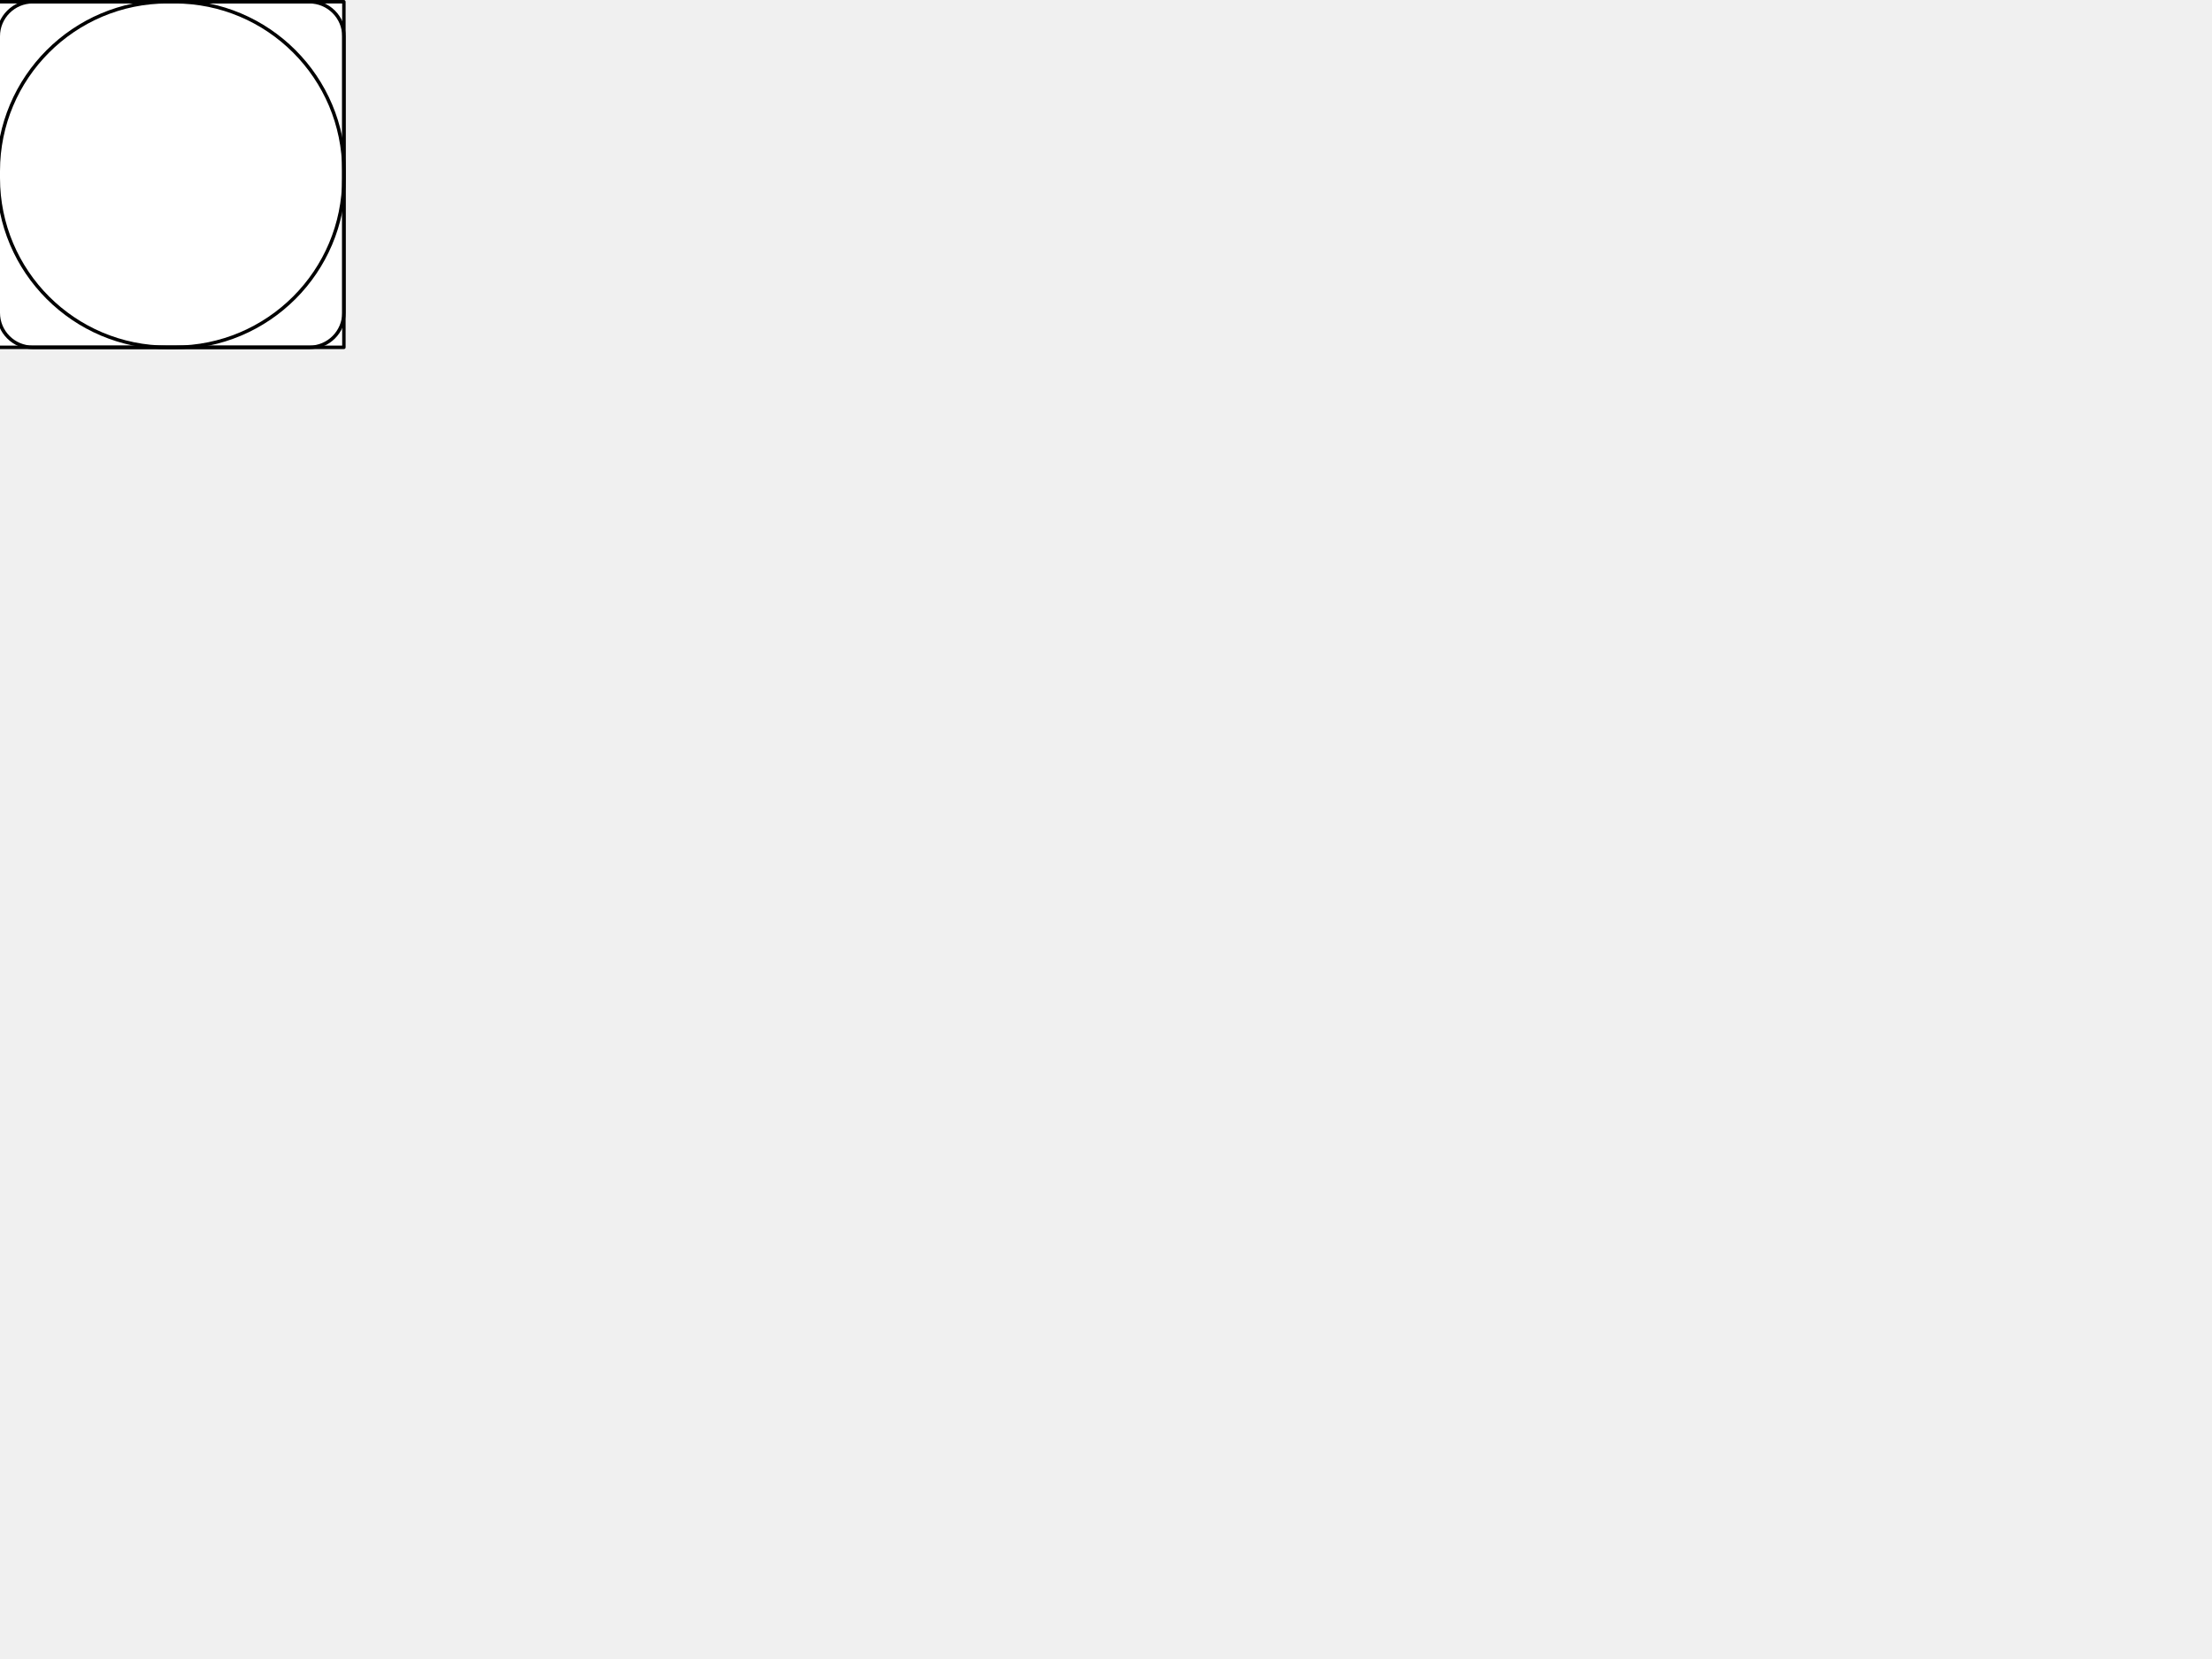
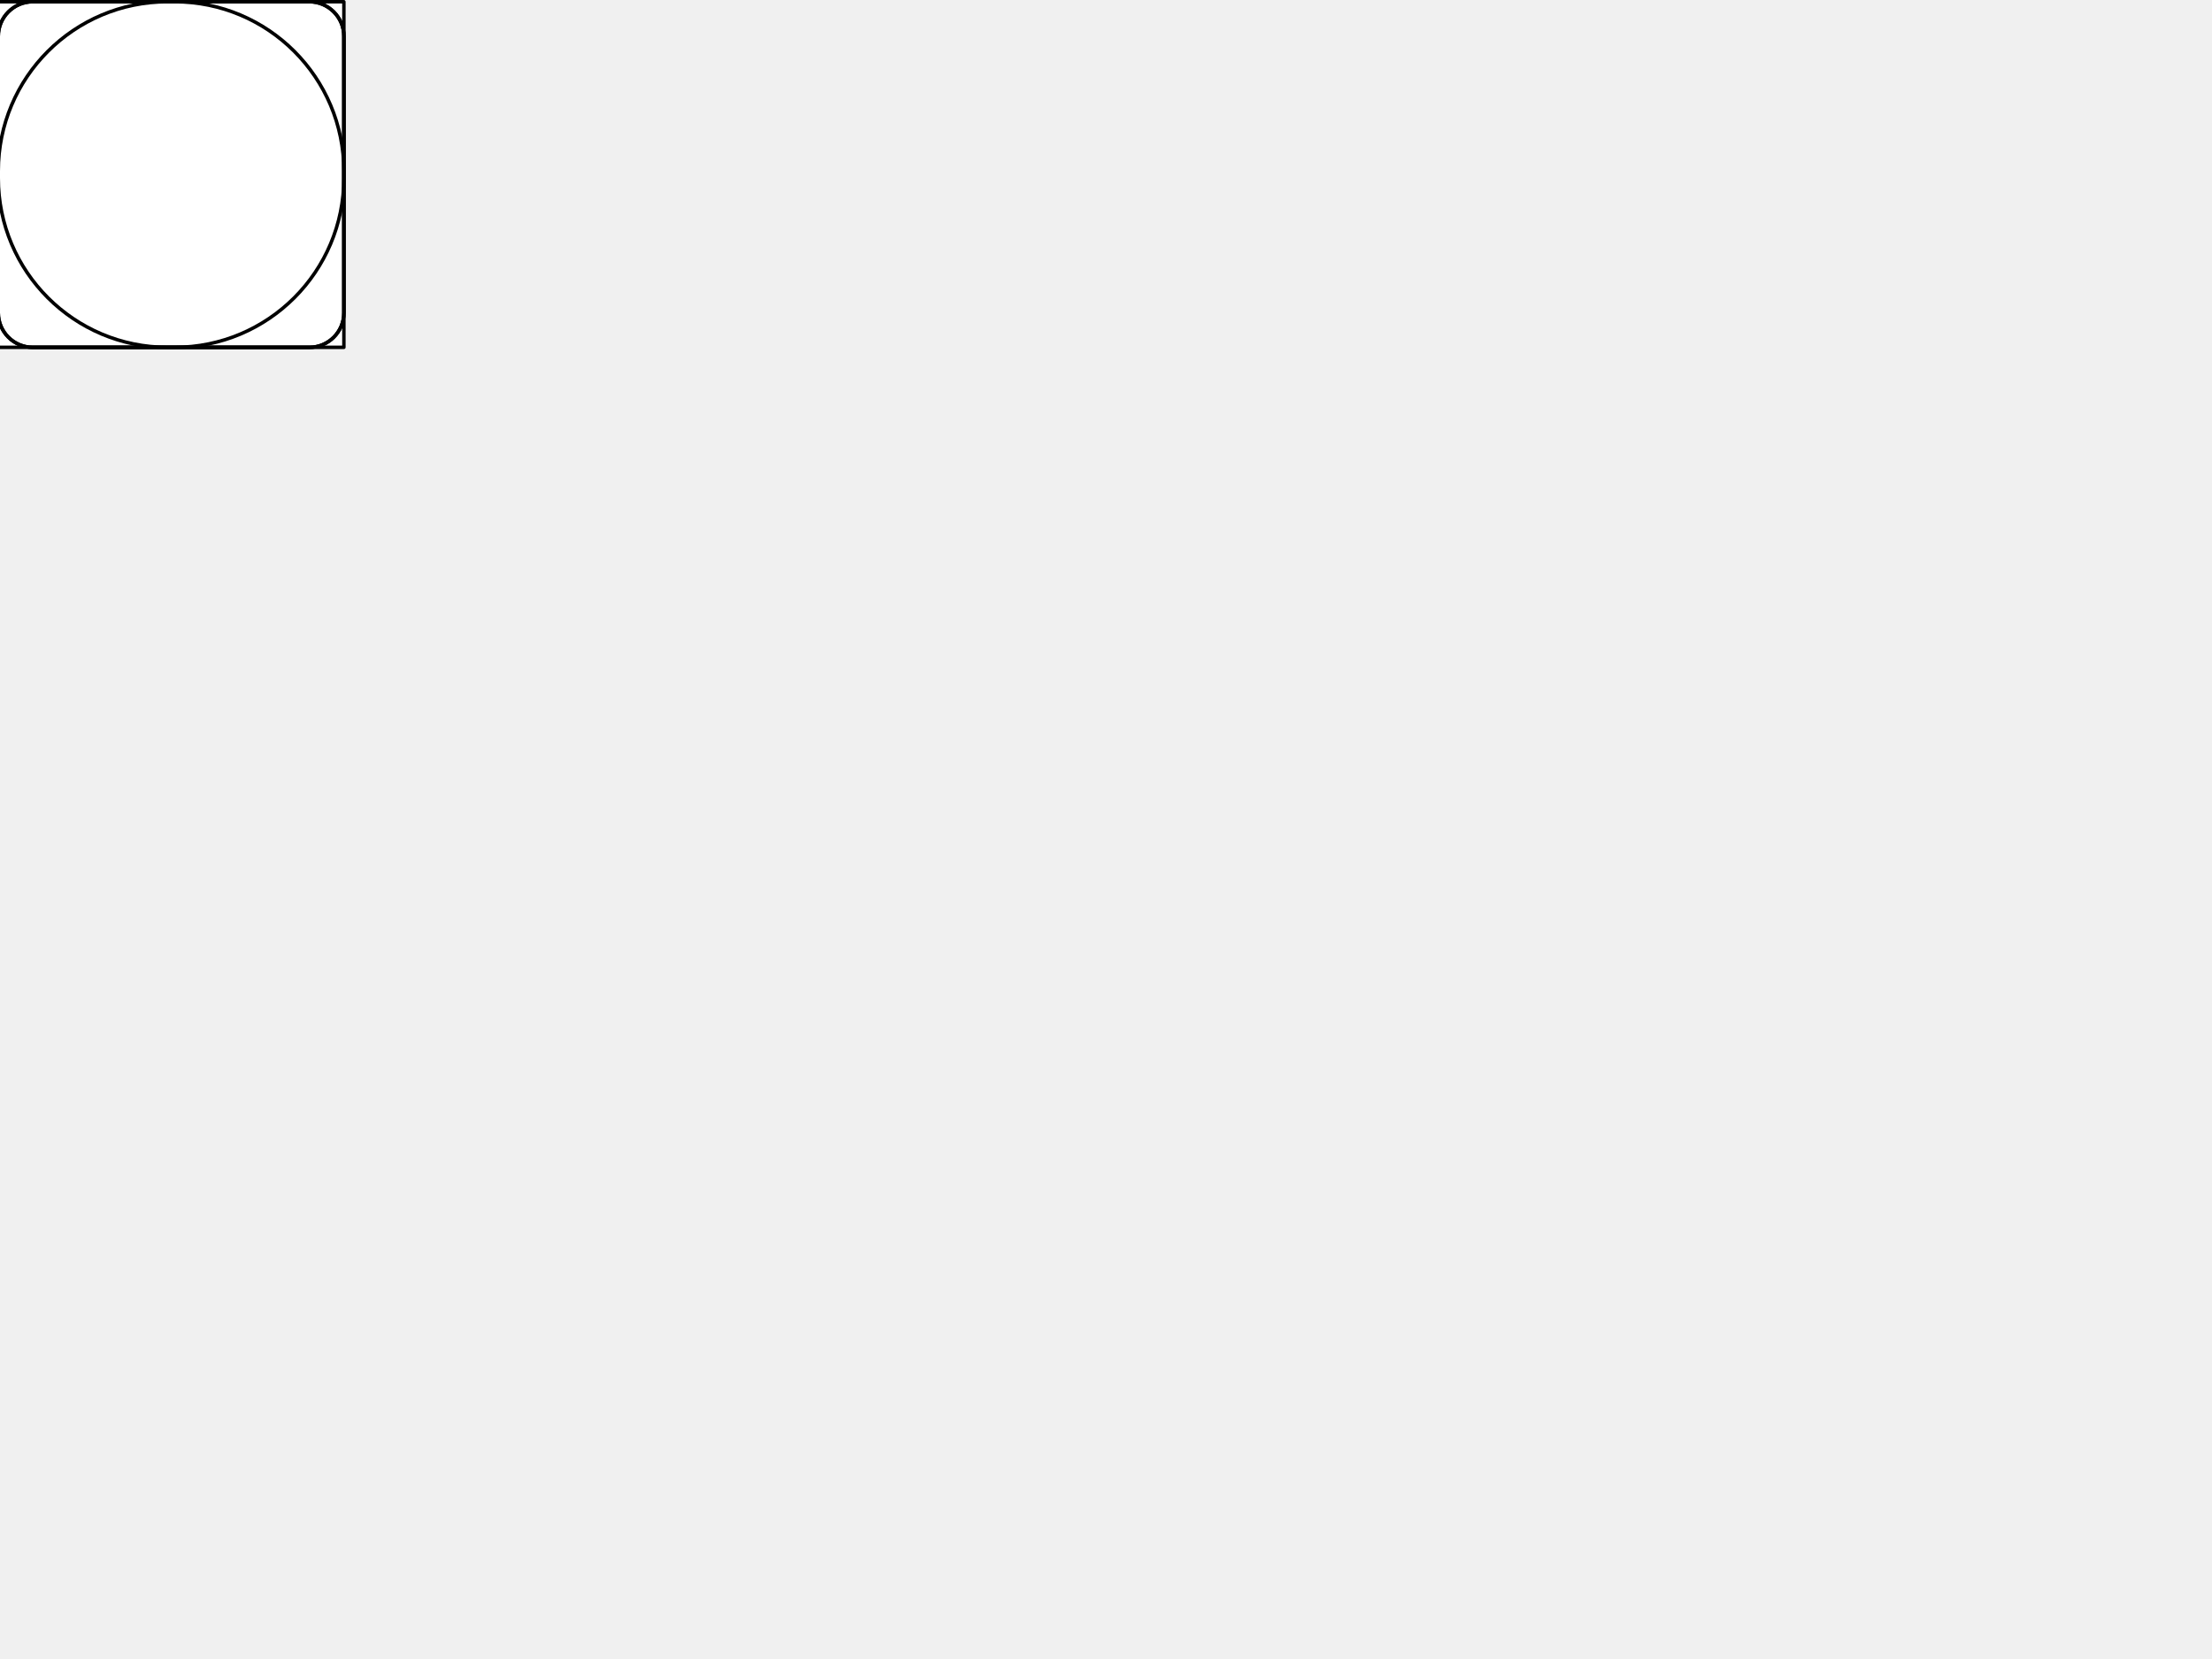
<svg xmlns="http://www.w3.org/2000/svg" version="1.1" x="0px" y="0px" width="640px" height="480px" viewBox="0 0 640 480" style="enable-background:new 0 0 640 480;" xml:space="preserve">
  <g id="square">
    <g>
      <path style="fill:#FFFFFF;" d="M100,99.99c0,0.005-0.004,0.01-0.01,0.01H0.01C0.004,100,0,99.996,0,99.99V0.01    C0,0.004,0.004,0,0.01,0h99.98C99.996,0,100,0.004,100,0.01V99.99z" />
      <path style="fill:none;stroke:#000000;stroke-miterlimit:10;" d="M99.5,100.49c0,0.005-0.004,0.01-0.01,0.01H-0.49    c-0.005,0-0.01-0.004-0.01-0.01V0.51c0-0.005,0.004-0.01,0.01-0.01h99.98c0.005,0,0.01,0.004,0.01,0.01V100.49z" />
    </g>
  </g>
  <g id="roundrect">
    <g>
      <path style="fill:none;stroke:#000000;stroke-miterlimit:10;" d="M99.5,90.5c0,5.523-4.477,10-10,10h-80c-5.523,0-10-4.477-10-10    v-80c0-5.523,4.477-10,10-10h80c5.523,0,10,4.477,10,10V90.5z" />
    </g>
  </g>
  <g id="circle">
    <g>
      <path style="fill:none;stroke:#000000;stroke-miterlimit:10;" d="M99.5,51.5c0,27.062-21.938,49-49,49h-2    c-27.062,0-49-21.938-49-49v-2c0-27.062,21.938-49,49-49h2c27.062,0,49,21.938,49,49V51.5z" />
    </g>
  </g>
+   <g id="roundrect2">
+     <g>
+       <path style="fill:none;stroke:#000000;stroke-miterlimit:10;" d="M99.5,90.5c0,5.523-4.477,10-10,10h-80c-5.523,0-10-4.477-10-10    v-80c0-5.523,4.477-10,10-10h80c5.523,0,10,4.477,10,10V90.5z" />
+     </g>
+   </g>
</svg>
